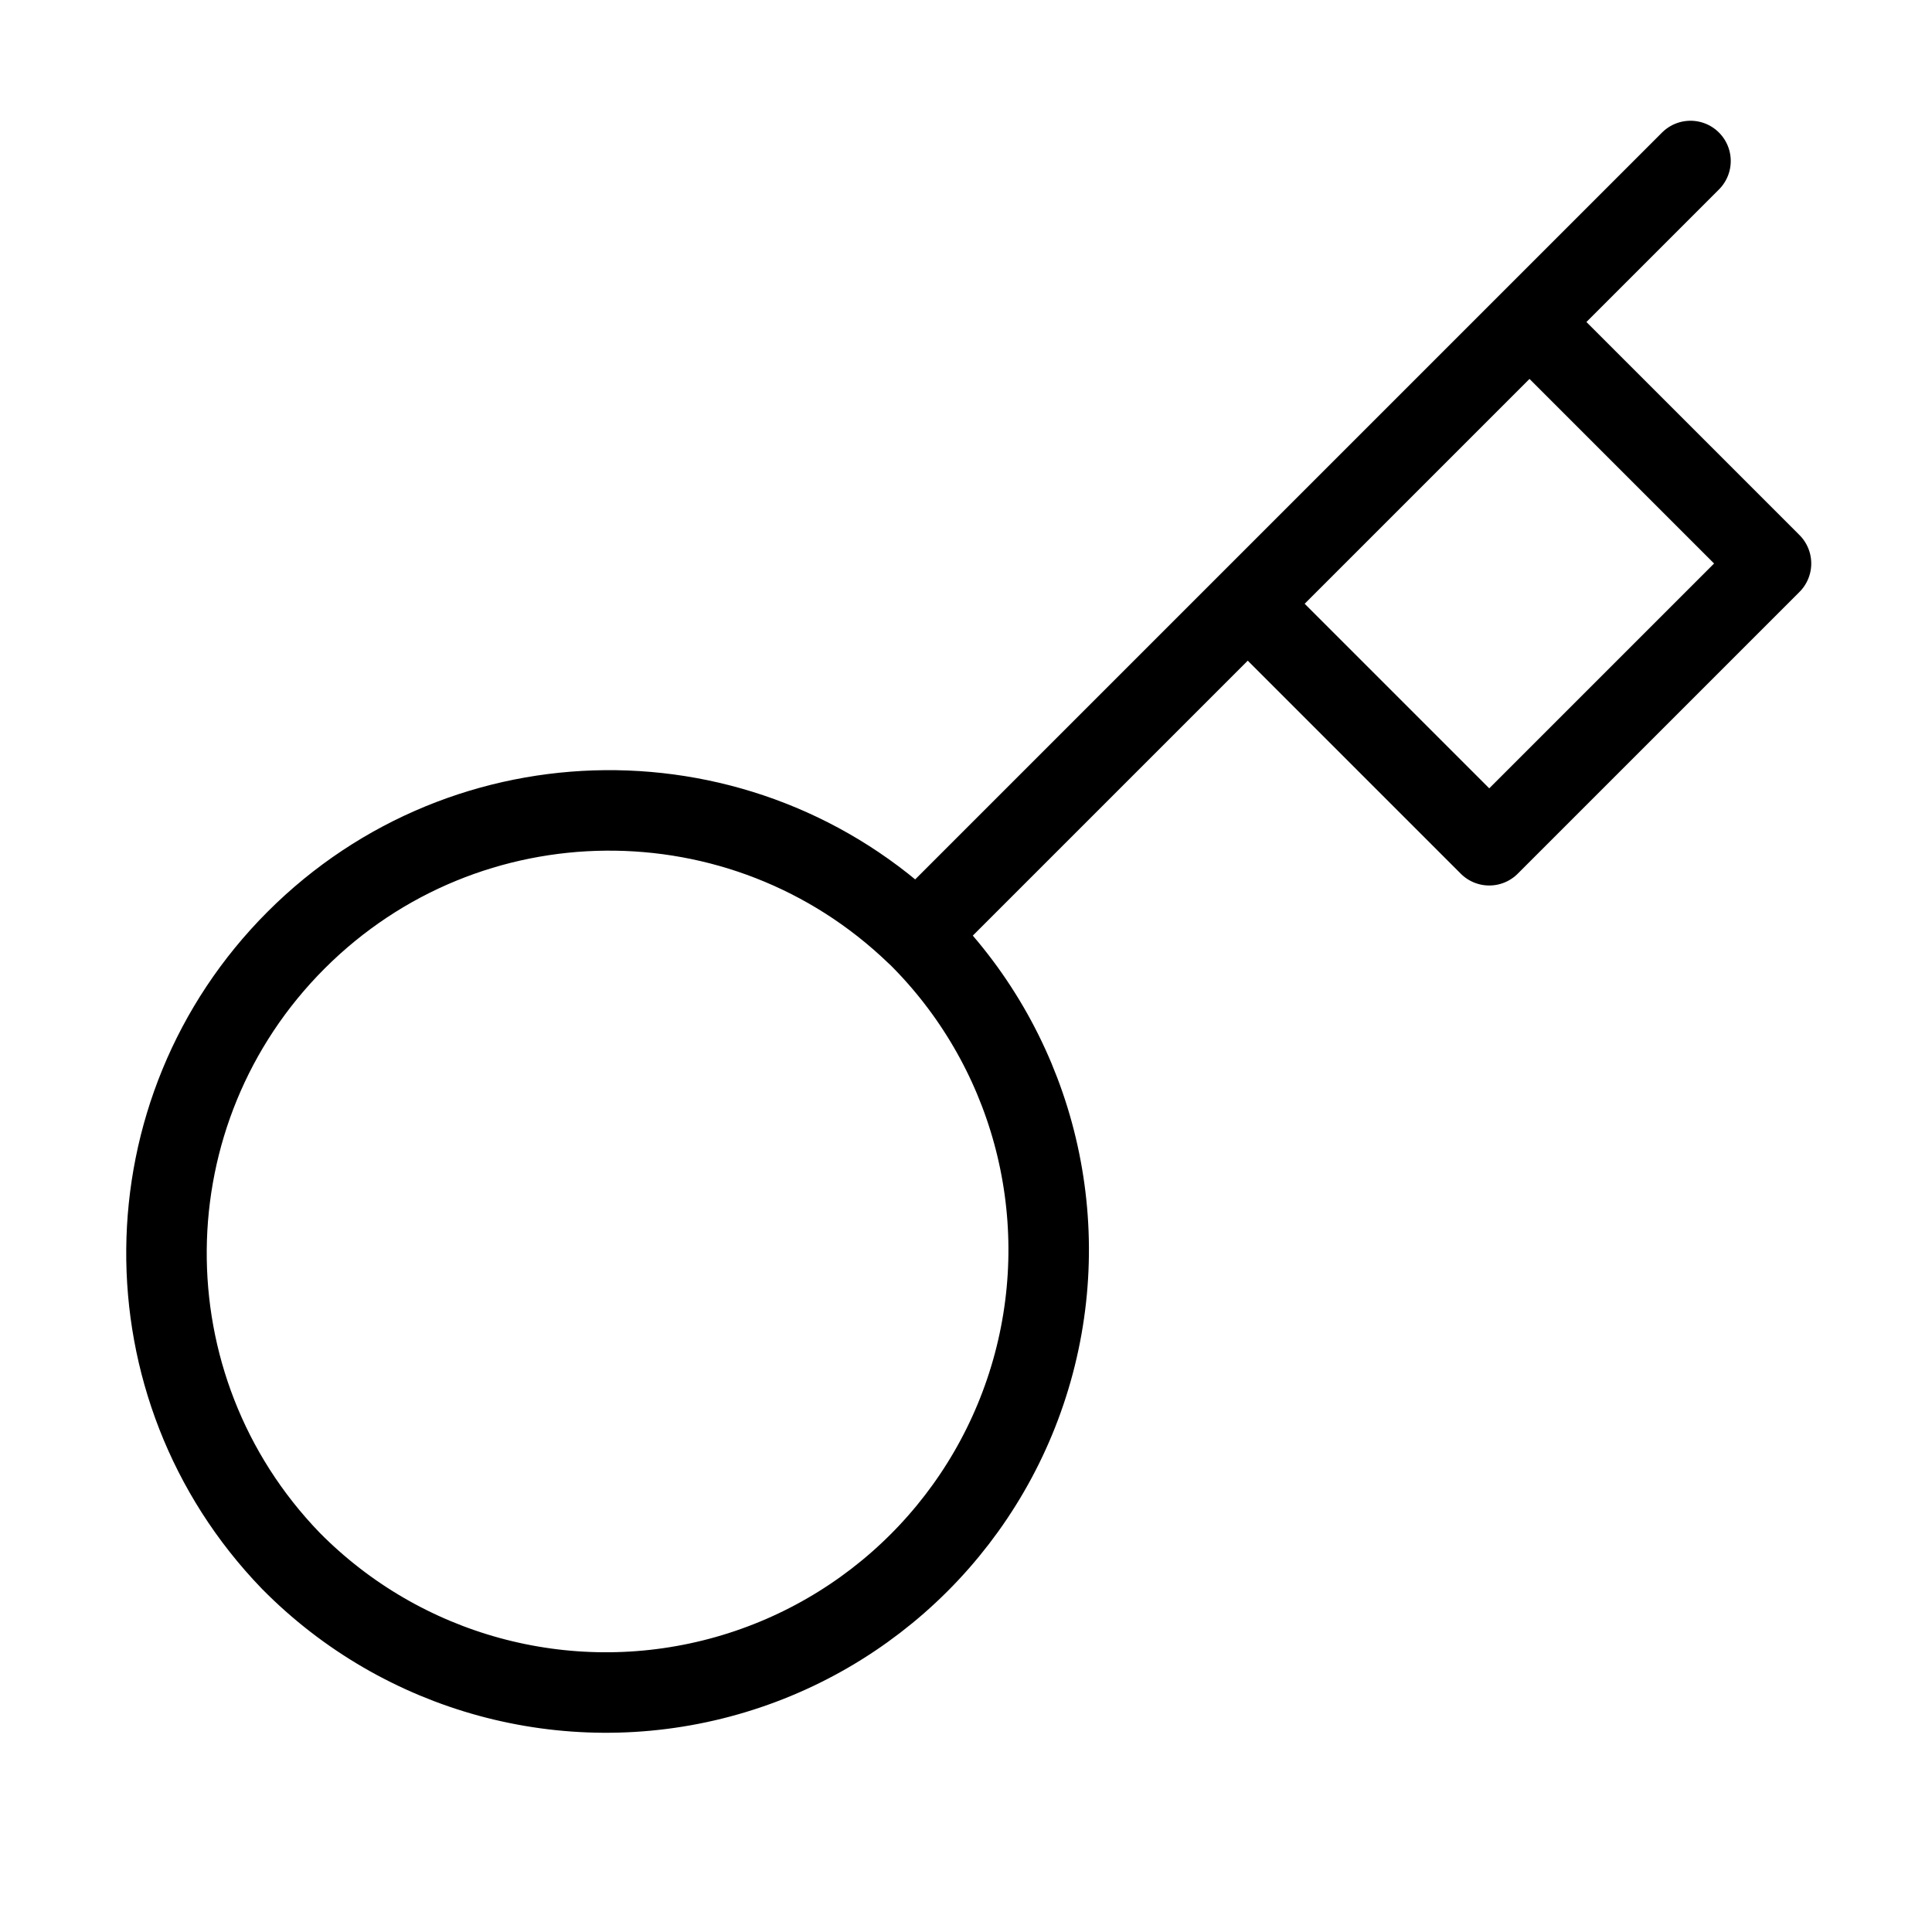
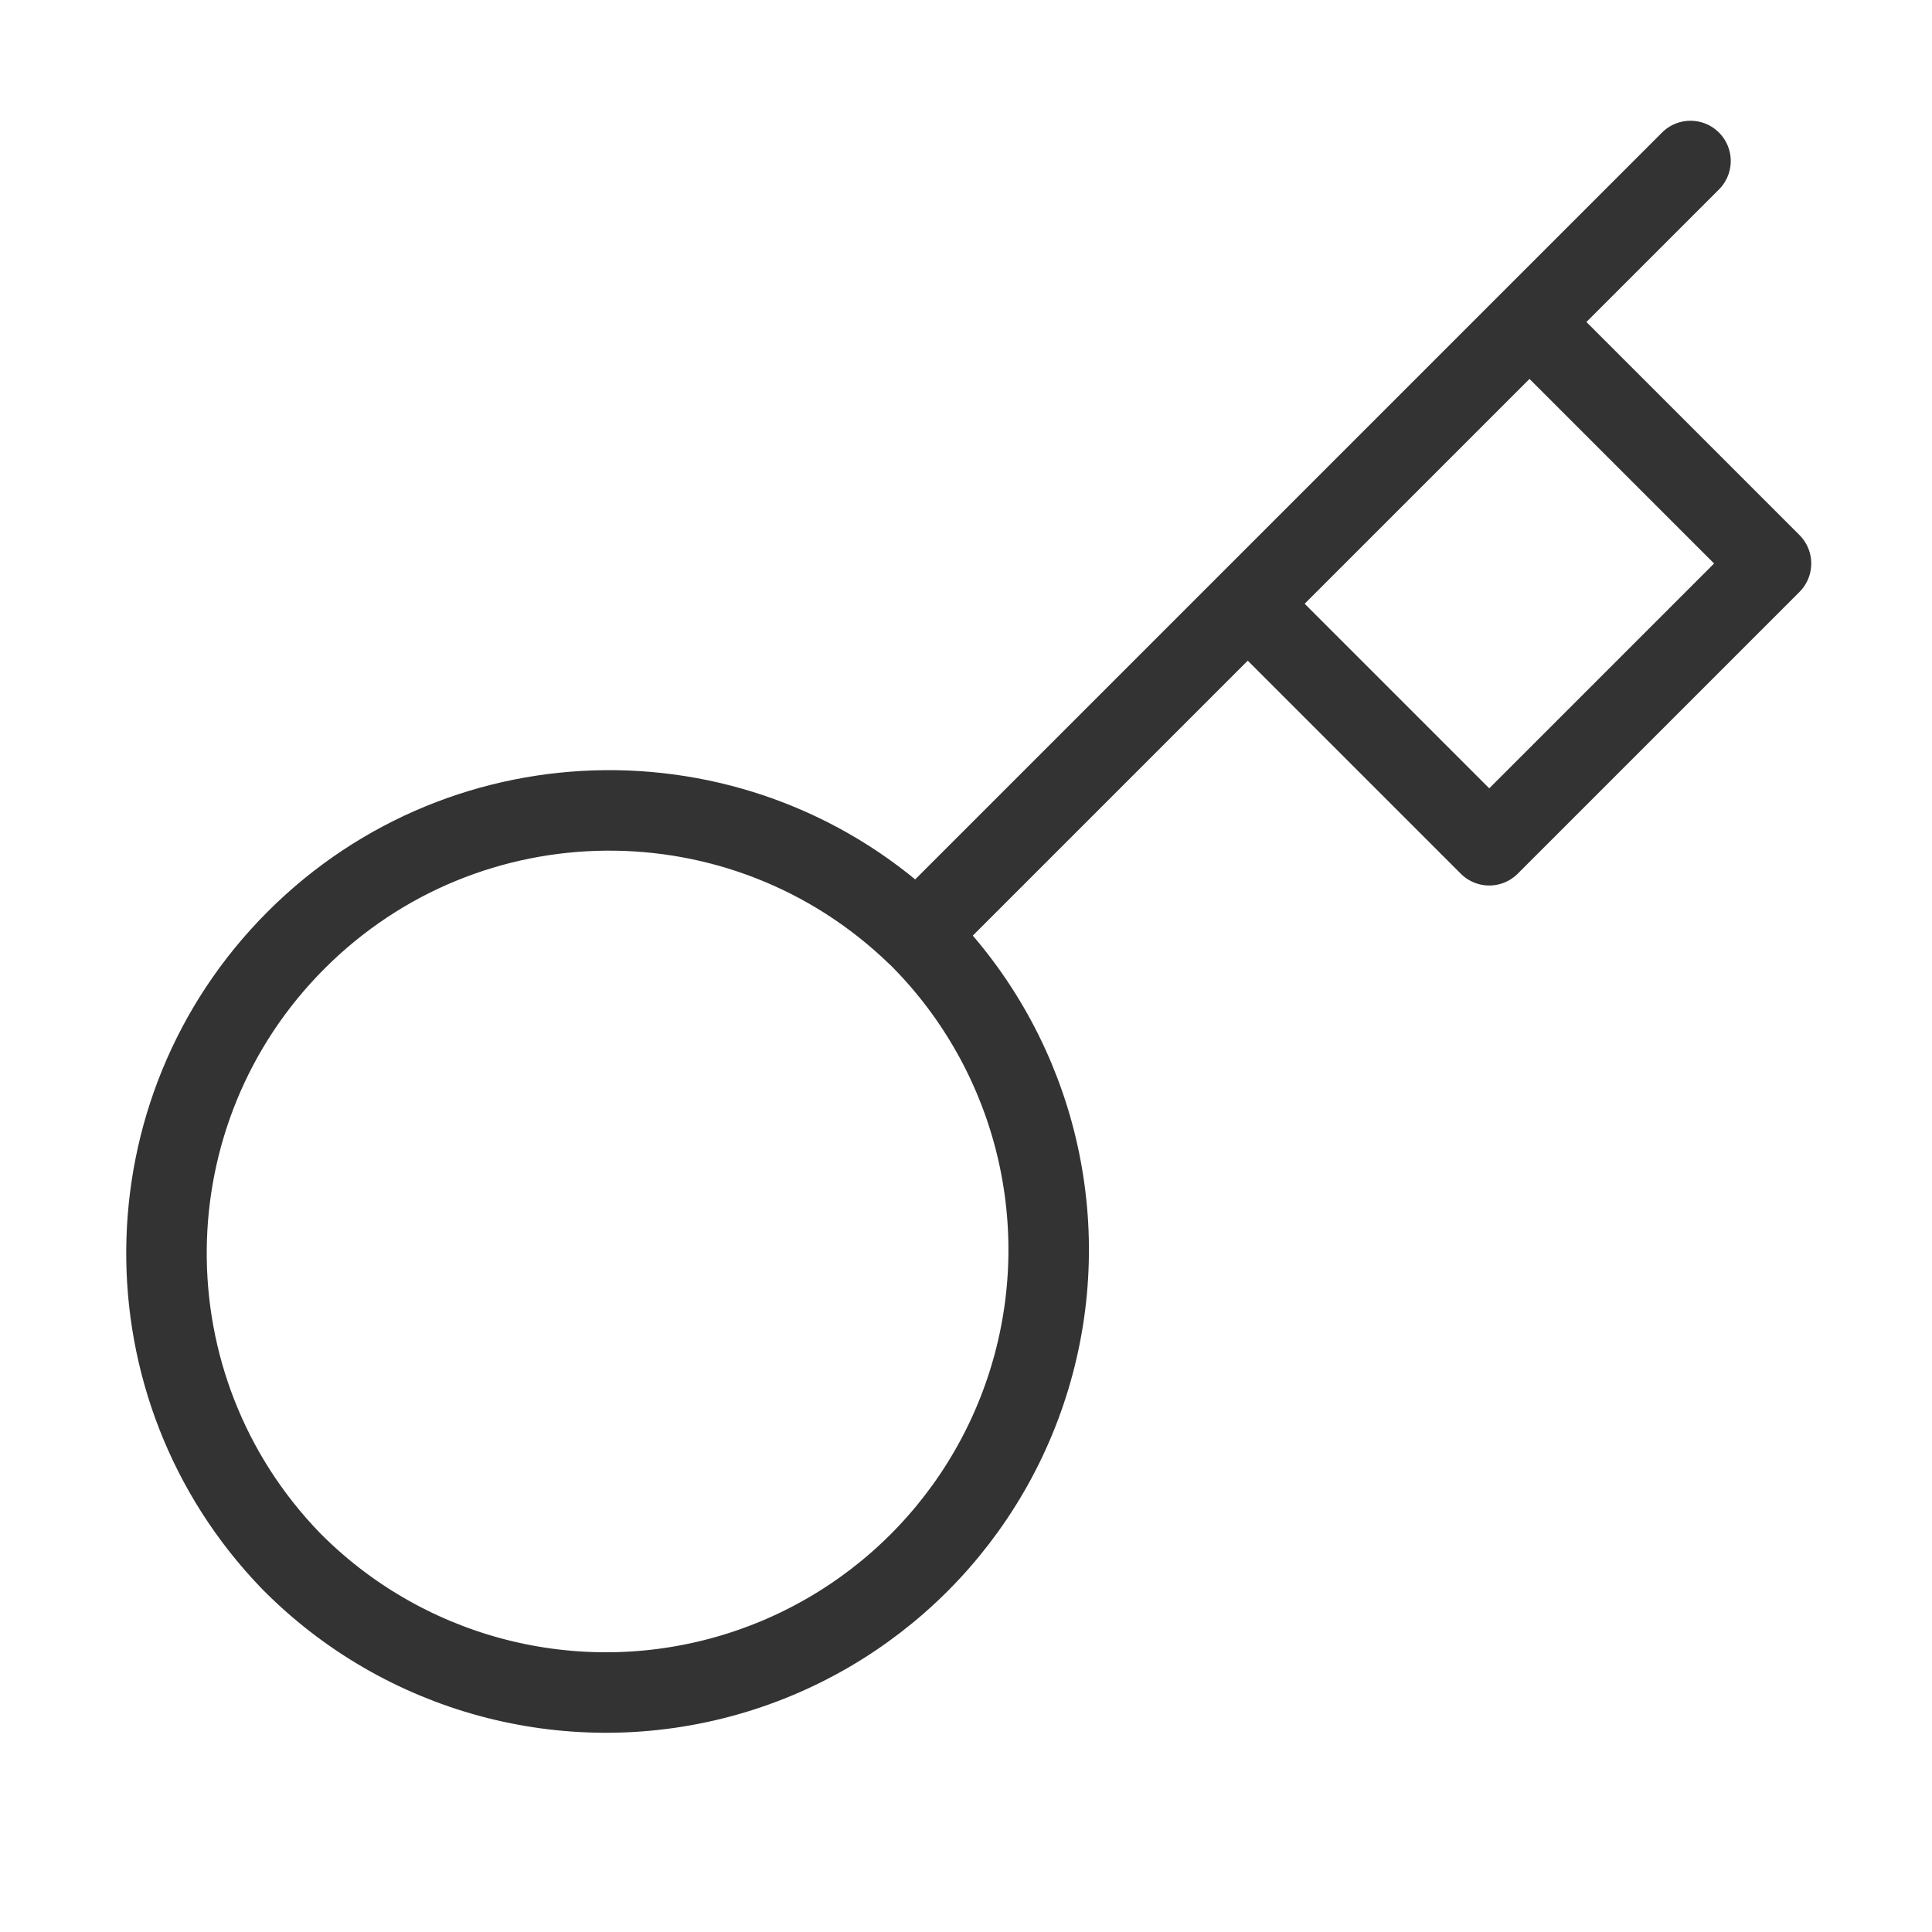
- <svg xmlns="http://www.w3.org/2000/svg" width="24" height="24" viewBox="0 0 24 24" fill="none" stroke="currentColor" stroke-width="1" stroke-linecap="round" stroke-linejoin="round" class="feather feather-key">
+ <svg xmlns="http://www.w3.org/2000/svg" width="24" height="24" viewBox="0 0 24 24" fill="none" stroke="#333" stroke-width="1" stroke-linecap="round" stroke-linejoin="round" class="feather feather-key">
  <path d="M21 2l-2 2m-7.61 7.61a5.5 5.5 0 1 1-7.778 7.778 5.5 5.5 0 0 1 7.777-7.777zm0 0L15.5 7.5m0 0l3 3L22 7l-3-3m-3.5 3.5L19 4" />
</svg>
